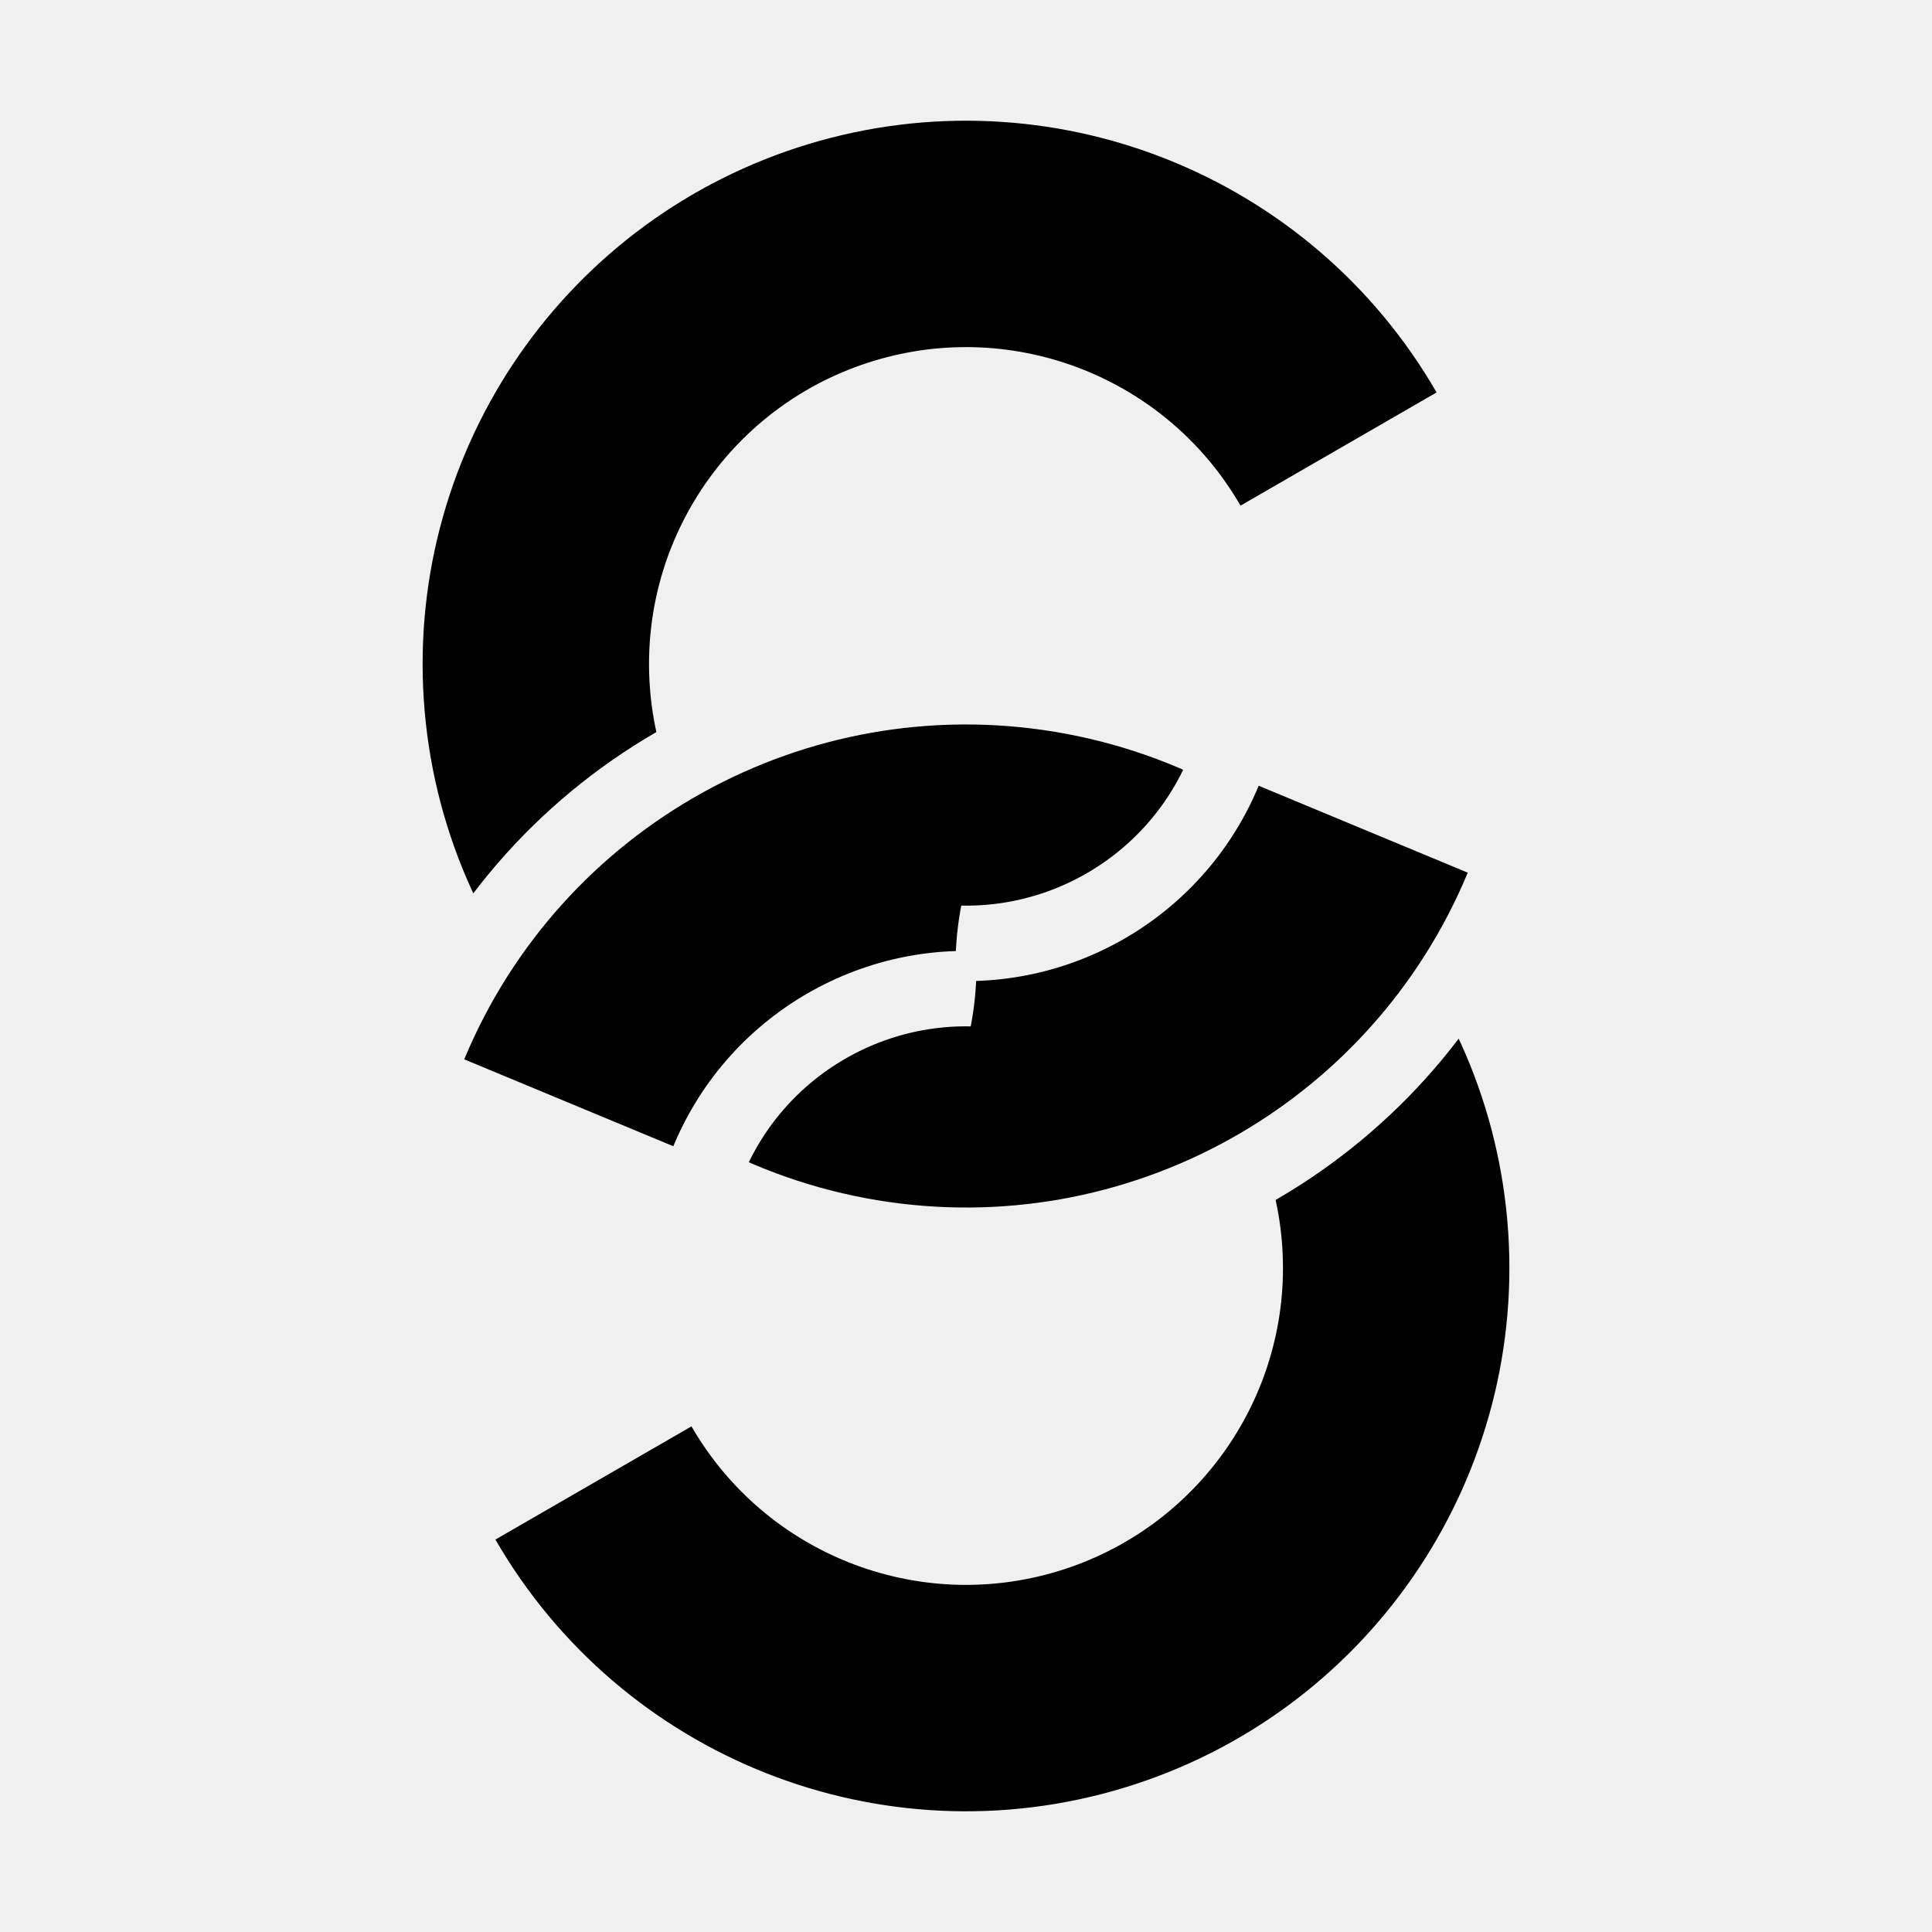
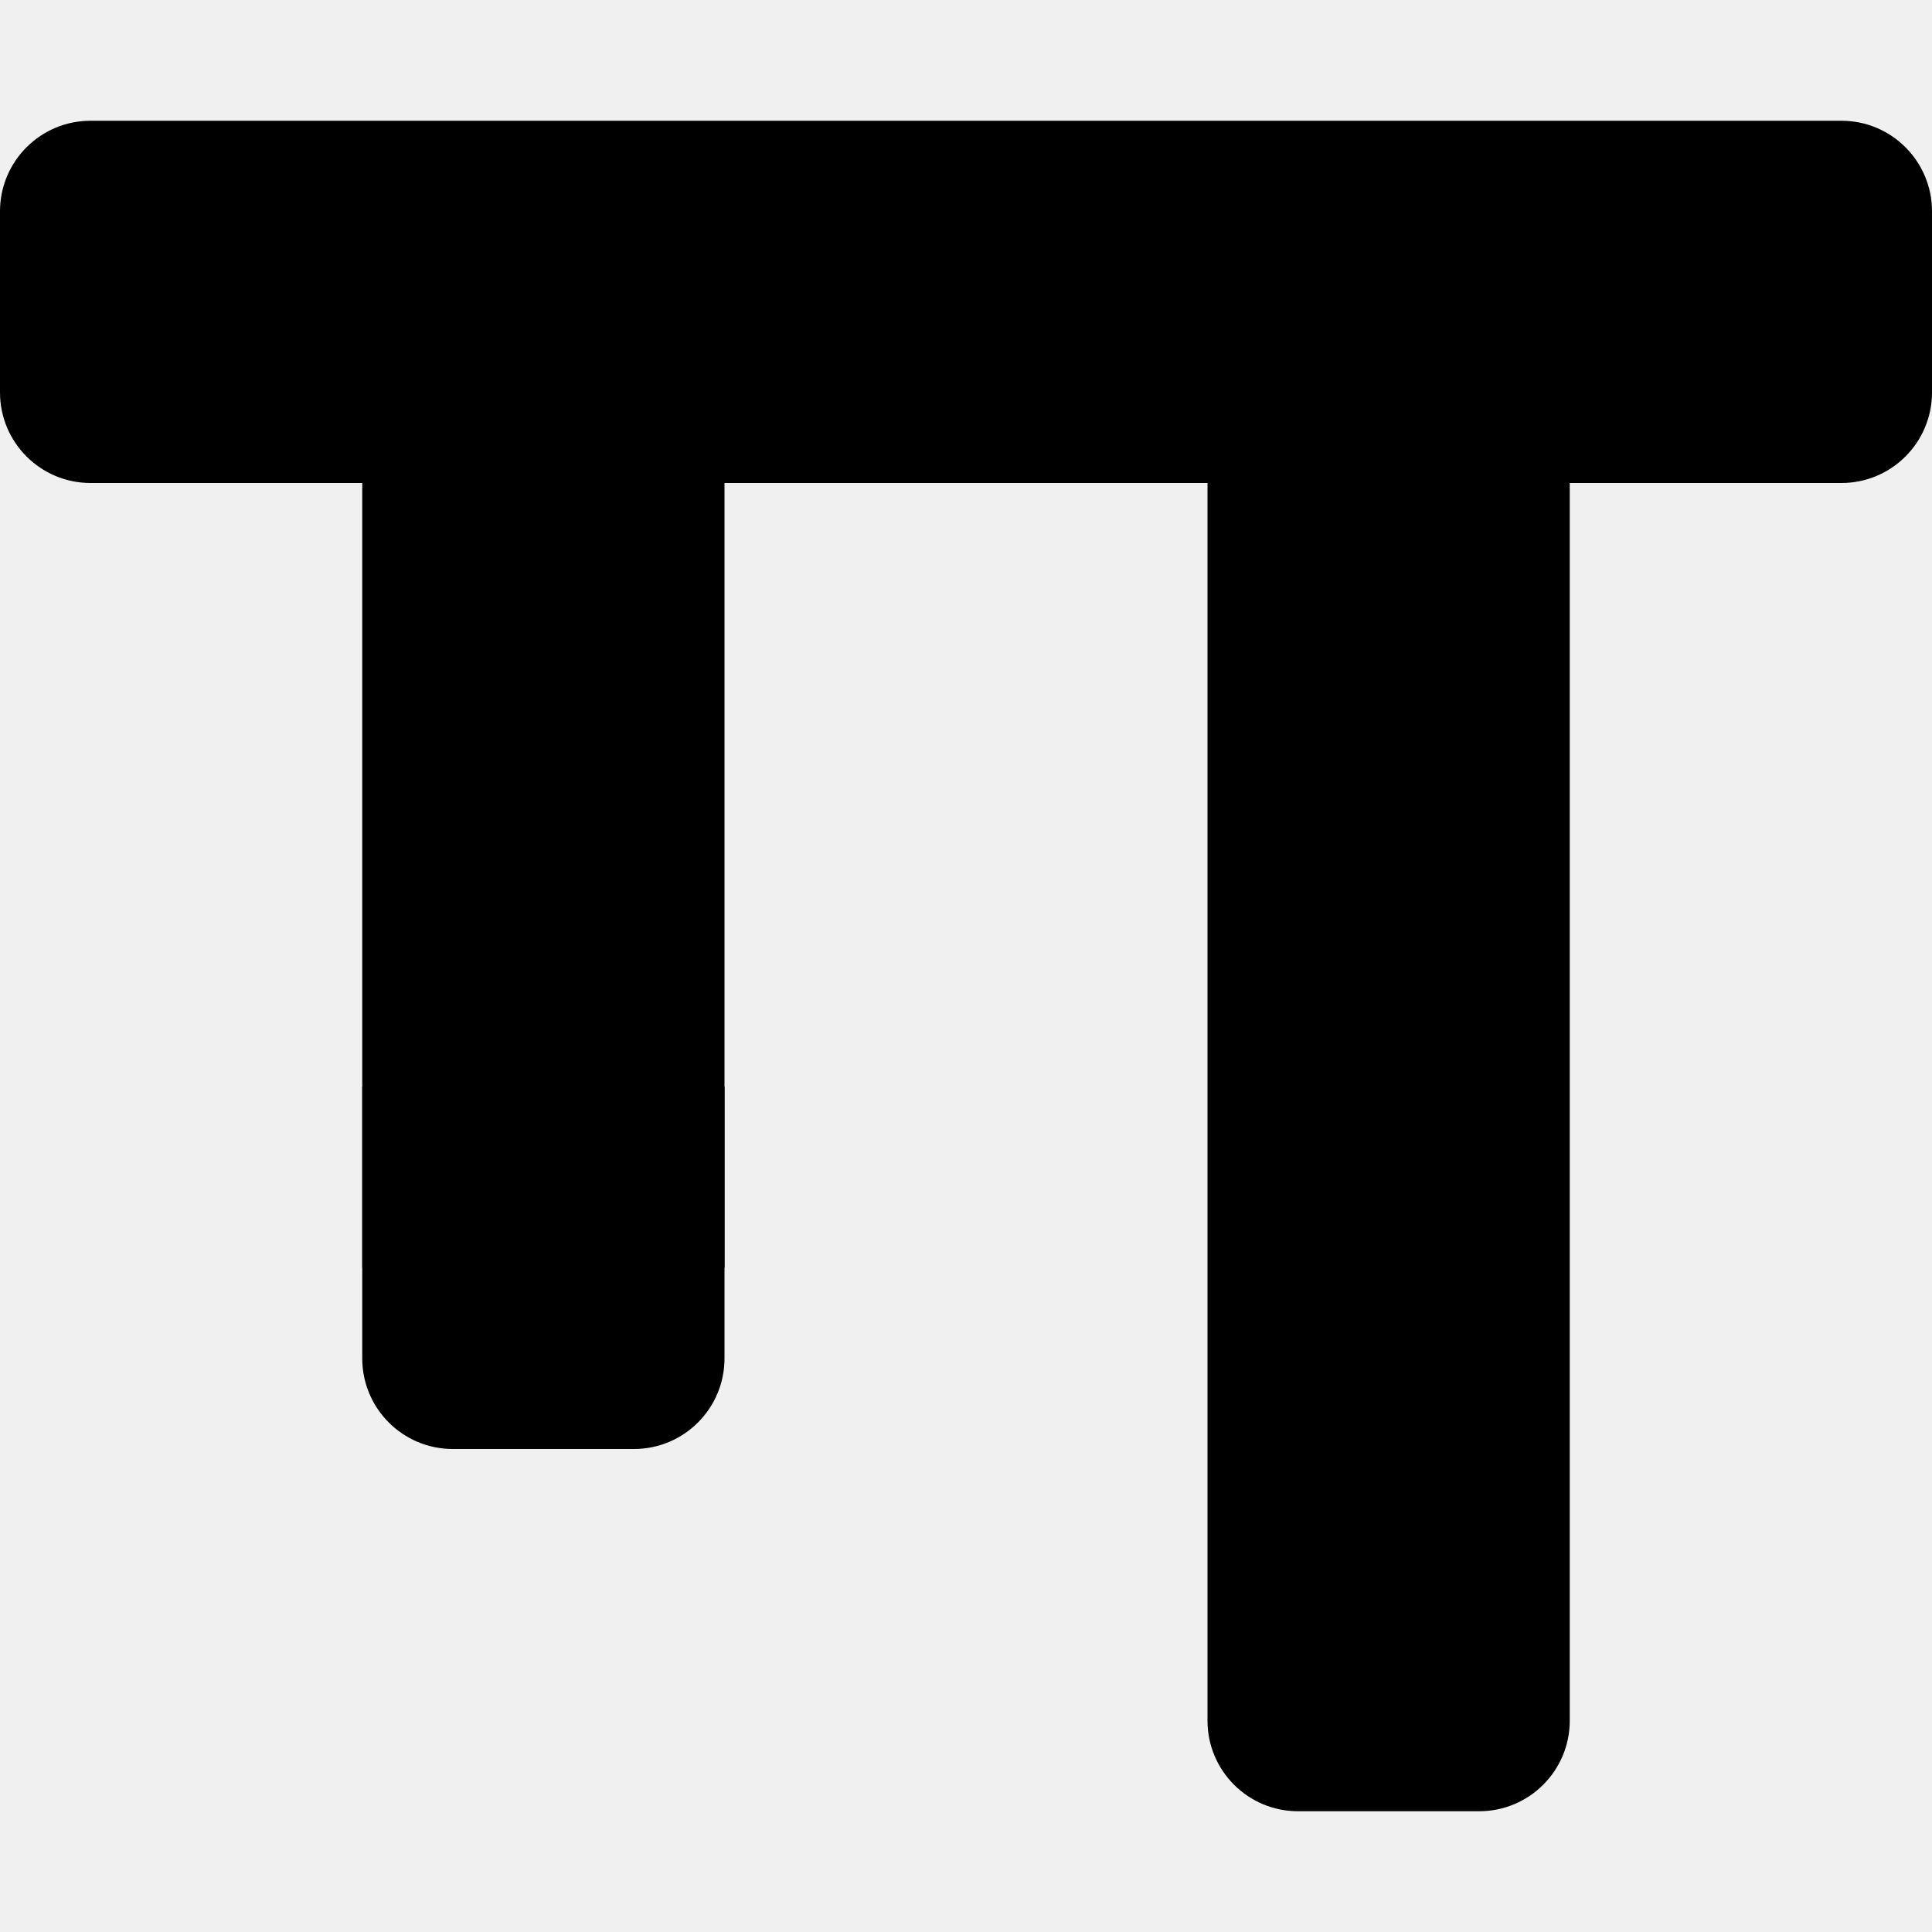
<svg xmlns="http://www.w3.org/2000/svg" viewBox="-256 -256 512 512" fill="none">
-   <defs>
-     <clipPath id="kx">
-       <circle cx="-81.22" cy="0" r="84" />
-     </clipPath>
-     <mask id="km" maskUnits="userSpaceOnUse" x="-300" y="-300" width="600" height="600">
-       <rect x="-300" y="-300" width="600" height="600" fill="#fff" />
-       <g clip-path="url(#kx)">
-         <path d="M98.73 -137A114 114 0 0 0 -33.06 -189.1A114 114 0 0 0 -113.76 -72.61A114 114 0 0 0 -18.67 32.46A114 114 0 0 0 105.27 -36.25" transform="rotate(180)" stroke="#000" stroke-width="100" />
-       </g>
-     </mask>
-   </defs>
-   <path d="M98.73 -137A114 114 0 0 0 -33.06 -189.1A114 114 0 0 0 -113.76 -72.61A114 114 0 0 0 -18.67 32.46A114 114 0 0 0 105.27 -36.25" stroke="#000000" stroke-width="60" mask="url(#km)" />
-   <g transform="rotate(180)">
-     <path d="M98.73 -137A114 114 0 0 0 -33.06 -189.1A114 114 0 0 0 -113.76 -72.61A114 114 0 0 0 -18.67 32.46A114 114 0 0 0 105.27 -36.25" stroke="#000000" stroke-width="60" mask="url(#km)" />
-   </g>
+   <path d="M-232 -224H232A24 24 0 0 1 256 -200V-152A24 24 0 0 1 232 -128H-232A24 24 0 0 1 -256 -152V-200A24 24 0 0 1 -232 -224ZM-160 -176H-64V80H-160V-176ZM64 -176H160V200A24 24 0 0 1 136 224H88A24 24 0 0 1 64 200V-176Z" fill="#000000" />
+   <path d="M-160 32H-64V104A24 24 0 0 1 -88 128H-136A24 24 0 0 1 -160 104V32Z" fill="#000000" />
</svg>
